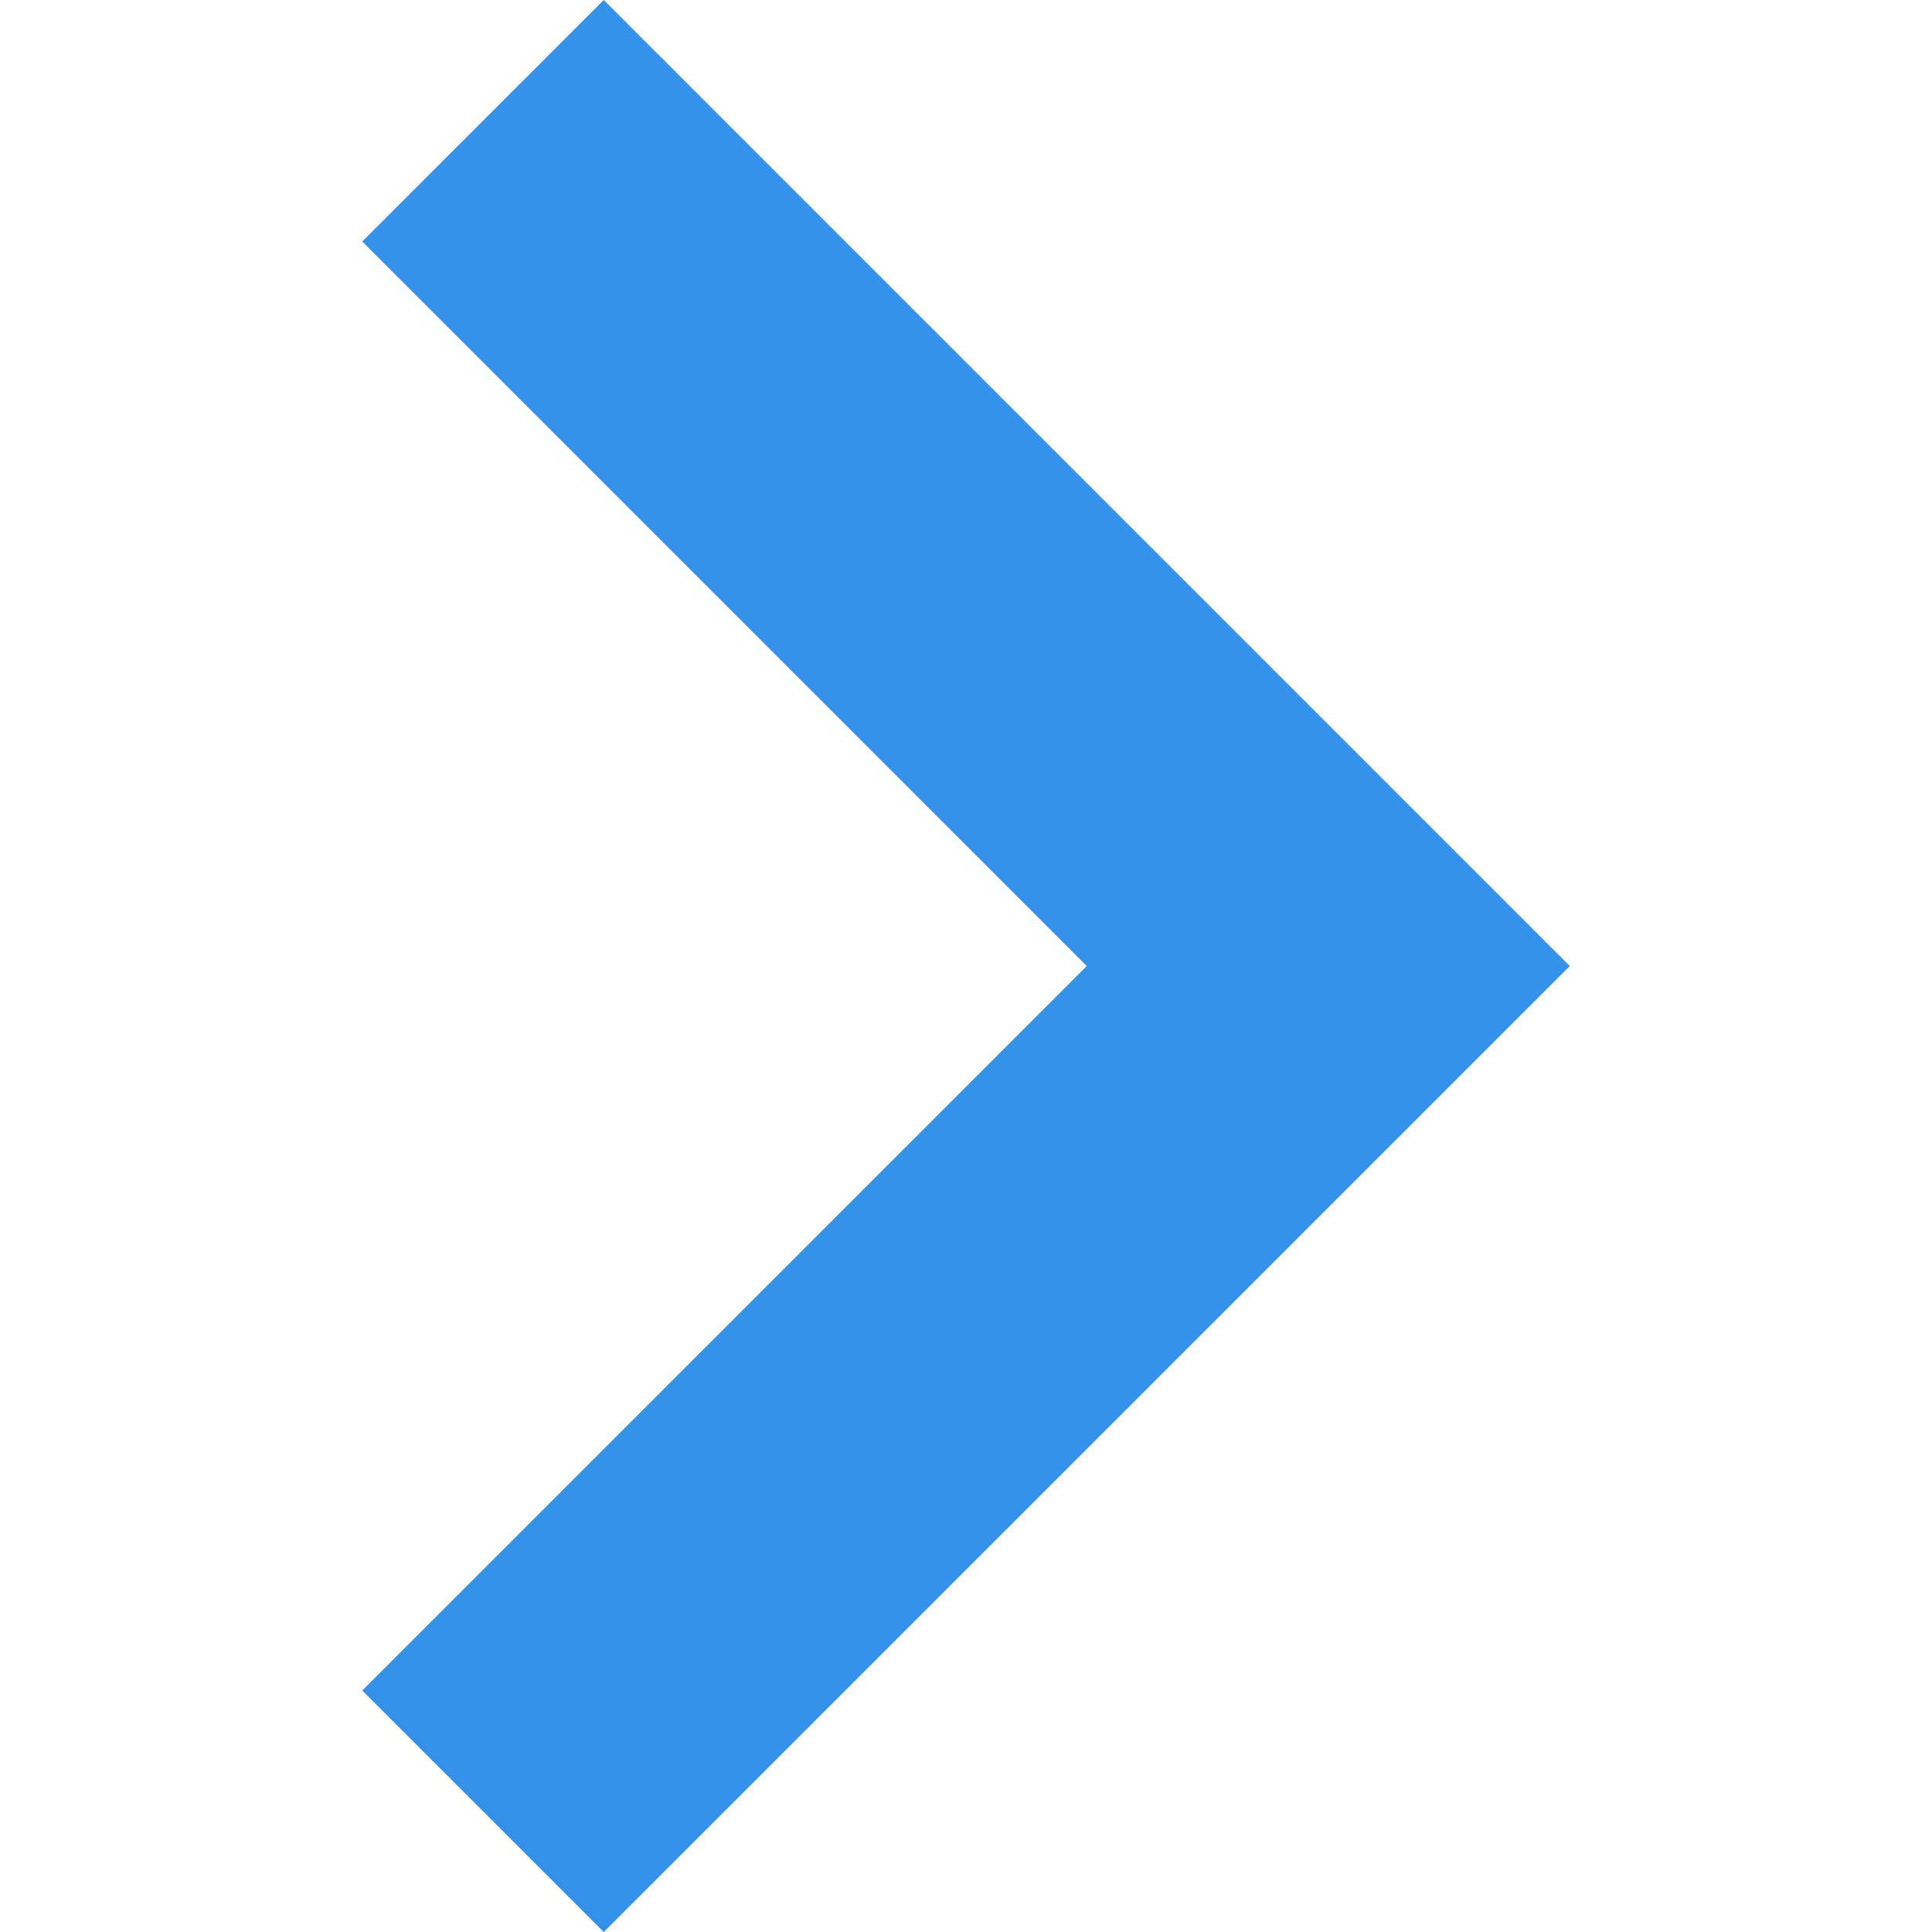
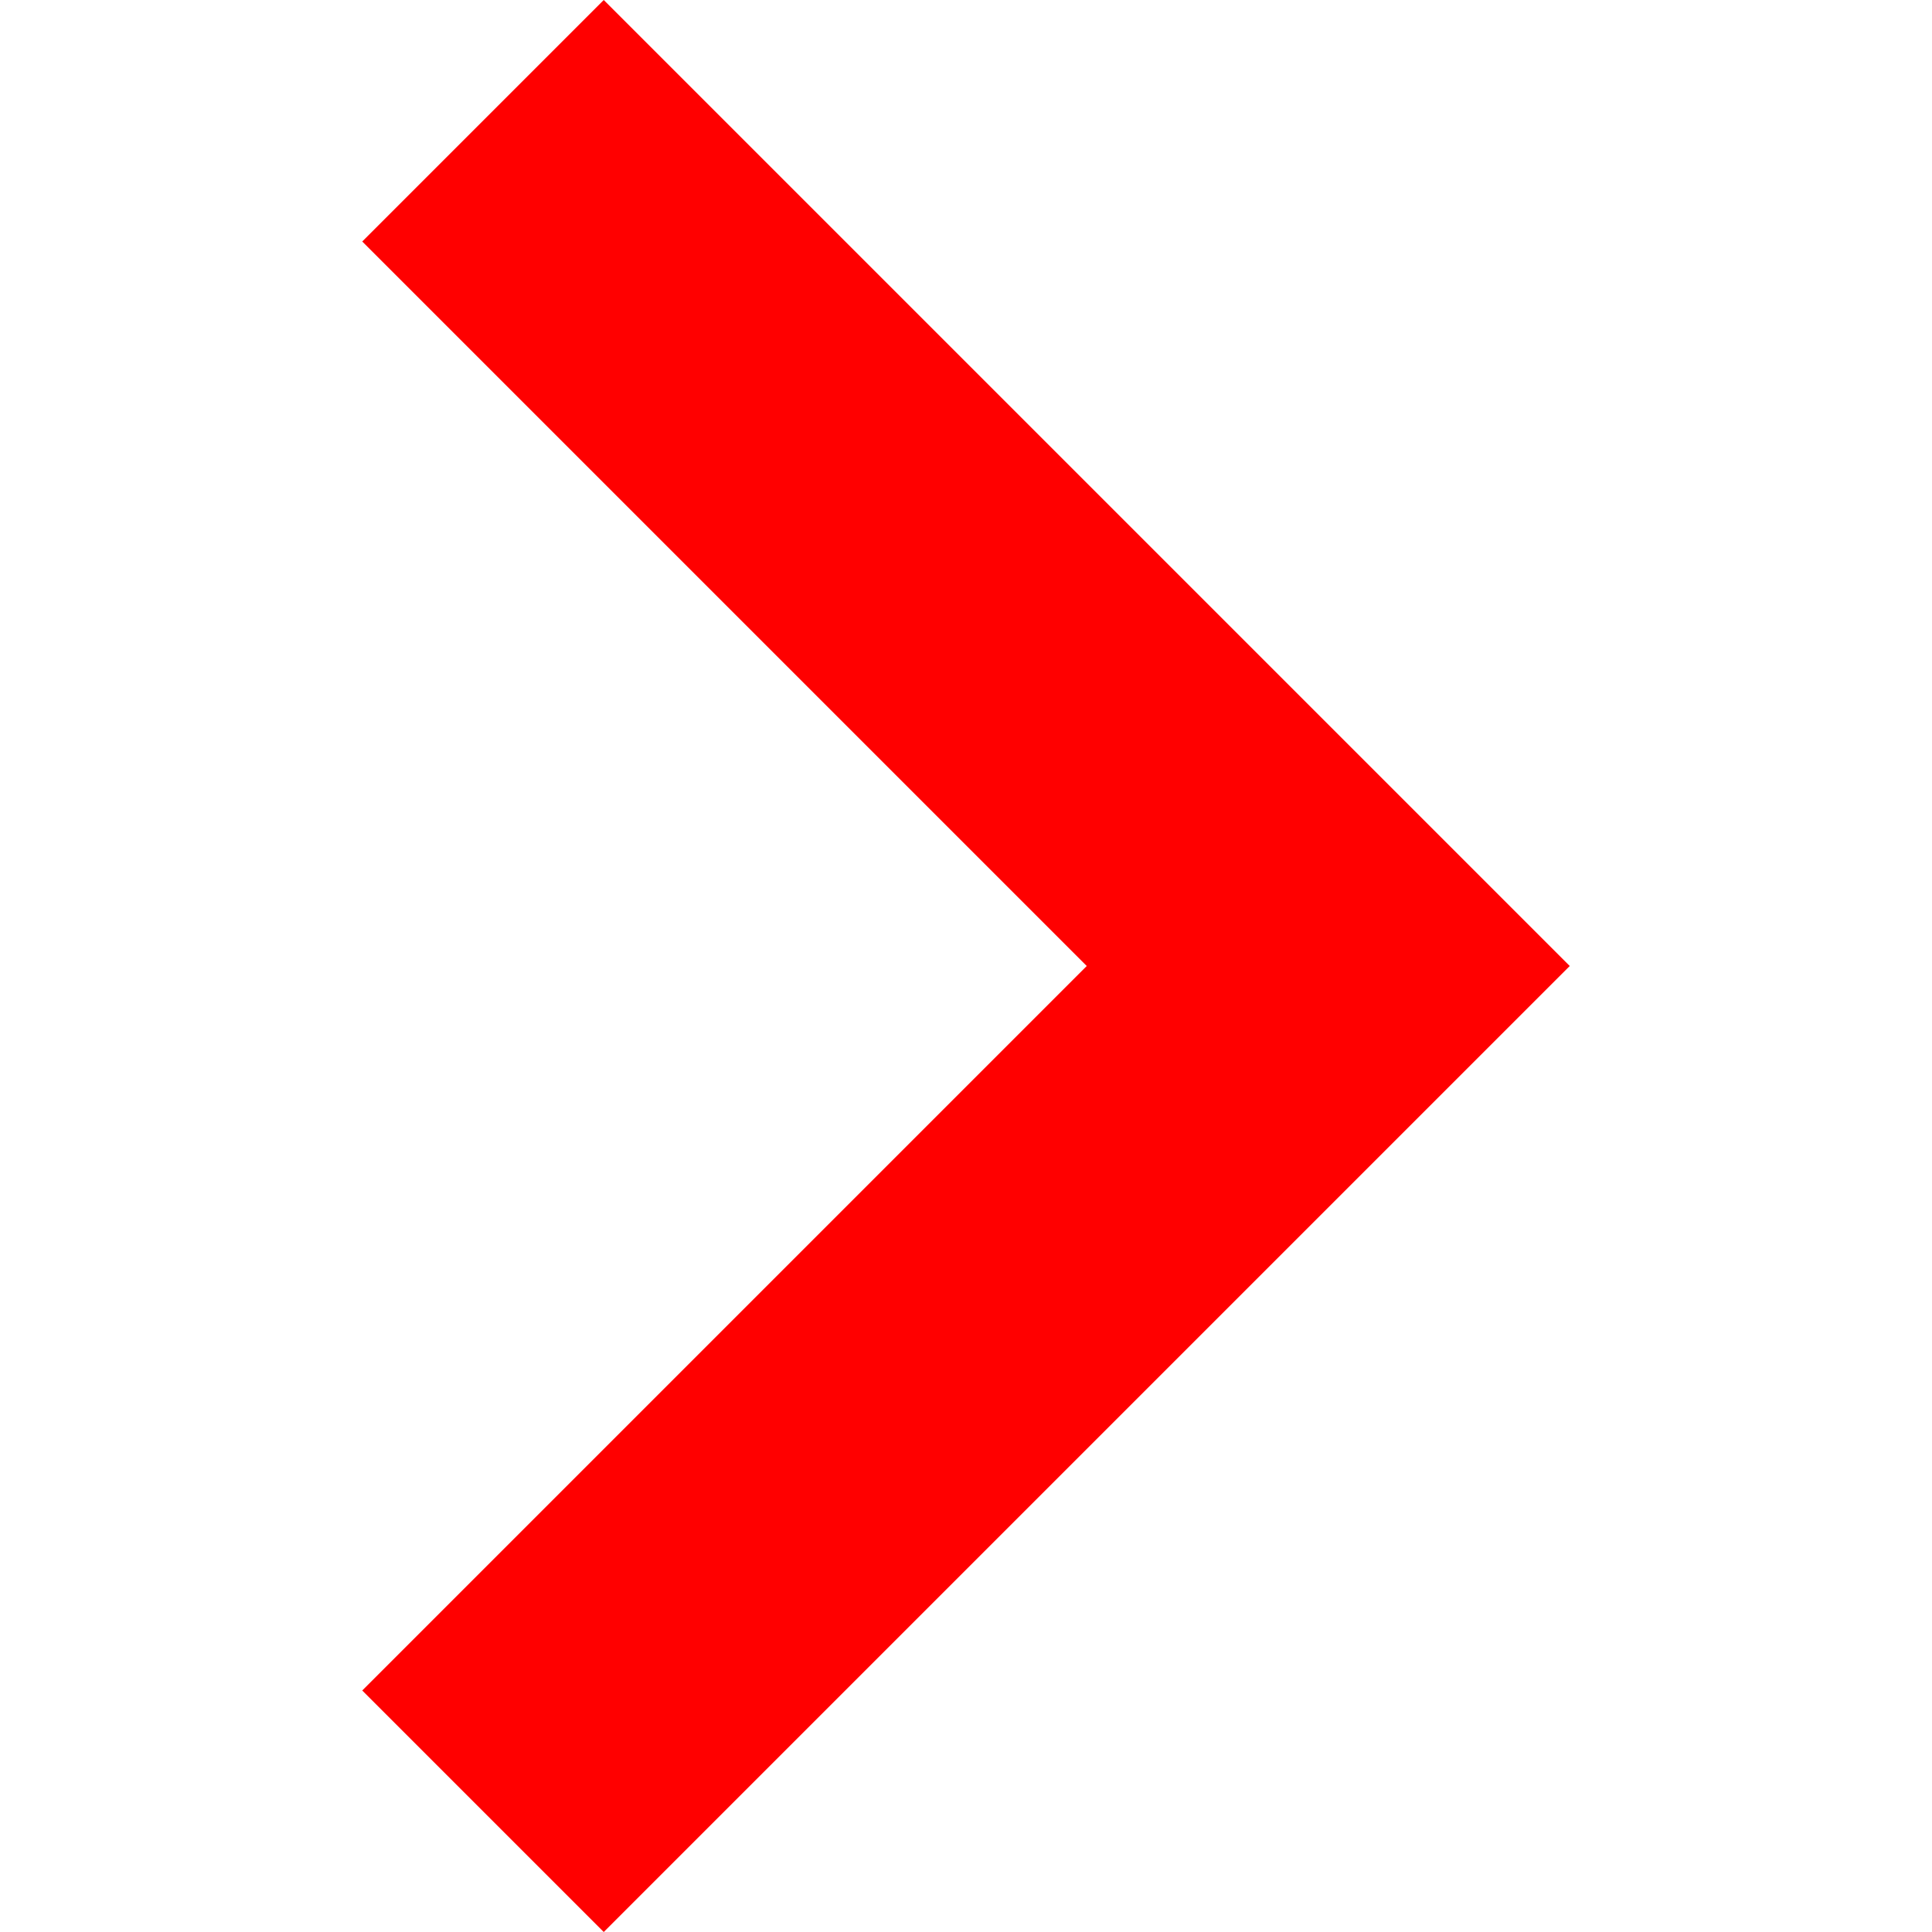
- <svg xmlns="http://www.w3.org/2000/svg" fill="#3492eb" width="100px" height="100px" viewBox="357.5 264.8 309 494.4">
+ <svg xmlns="http://www.w3.org/2000/svg" fill="#ff0000" width="100px" height="100px" viewBox="357.5 264.8 309 494.4">
  <path d="M419.3 264.8l-61.8 61.8L542.9 512 357.5 697.4l61.8 61.8L666.5 512z" />
</svg>
